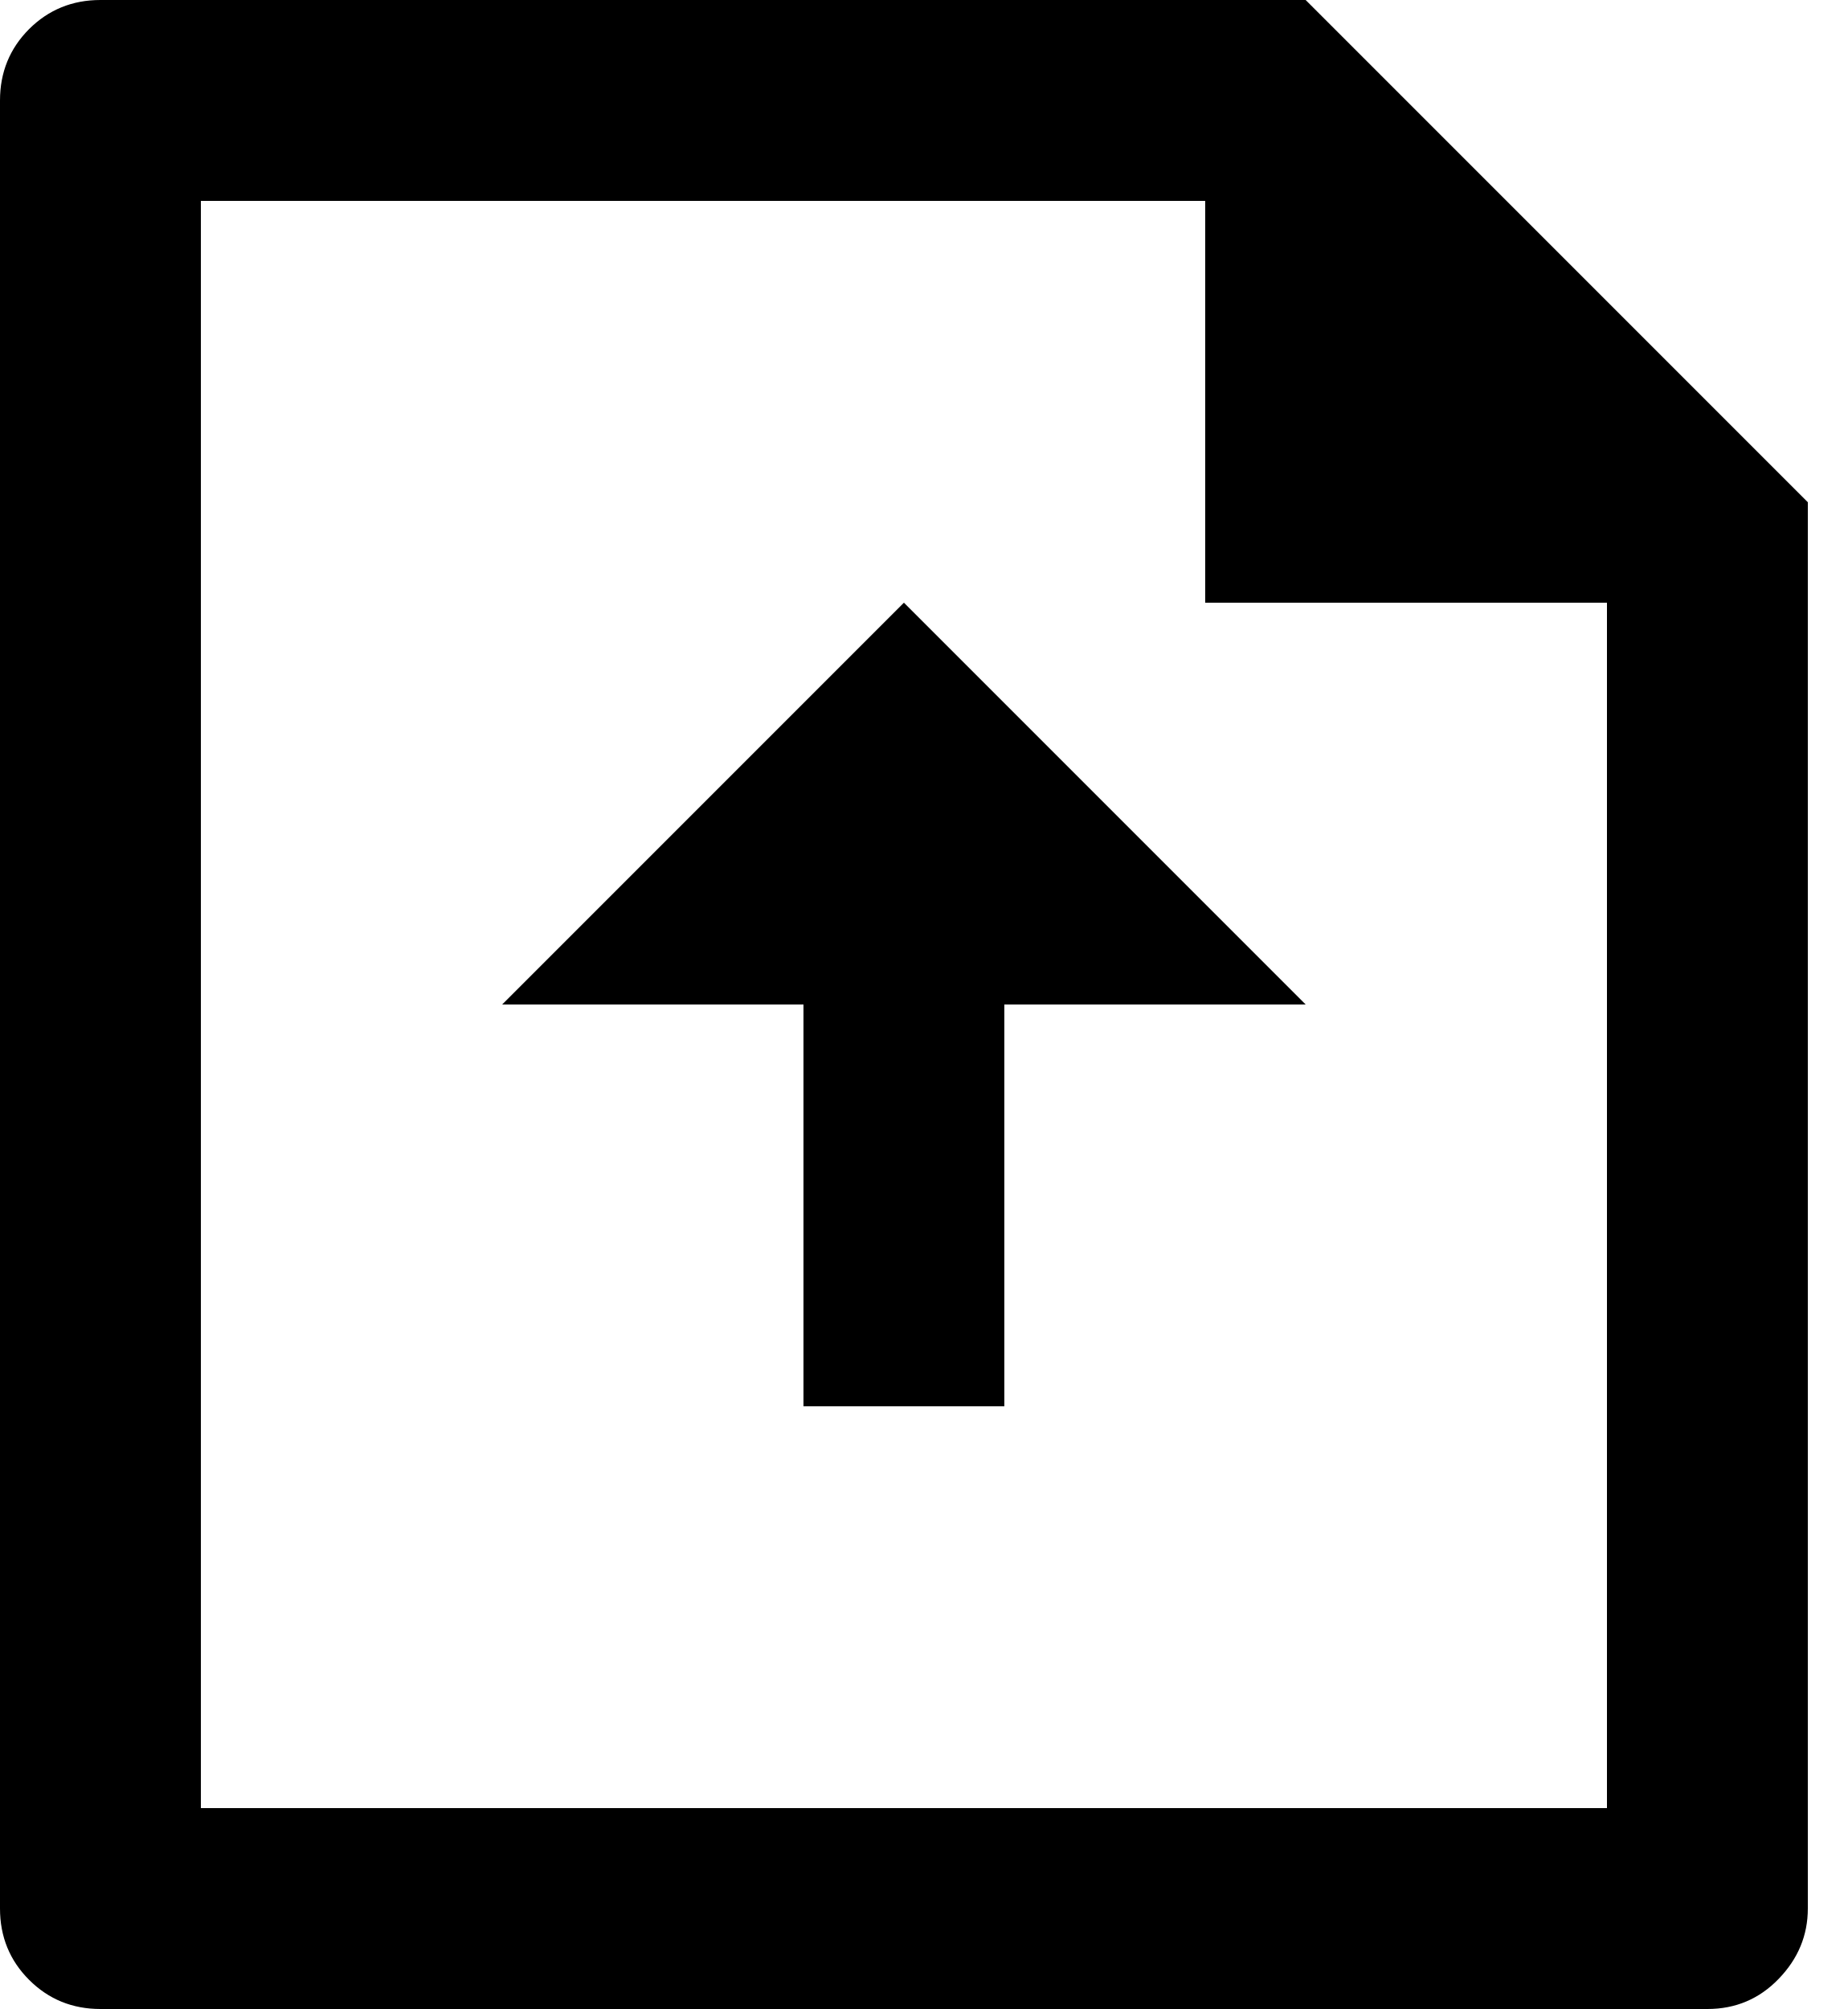
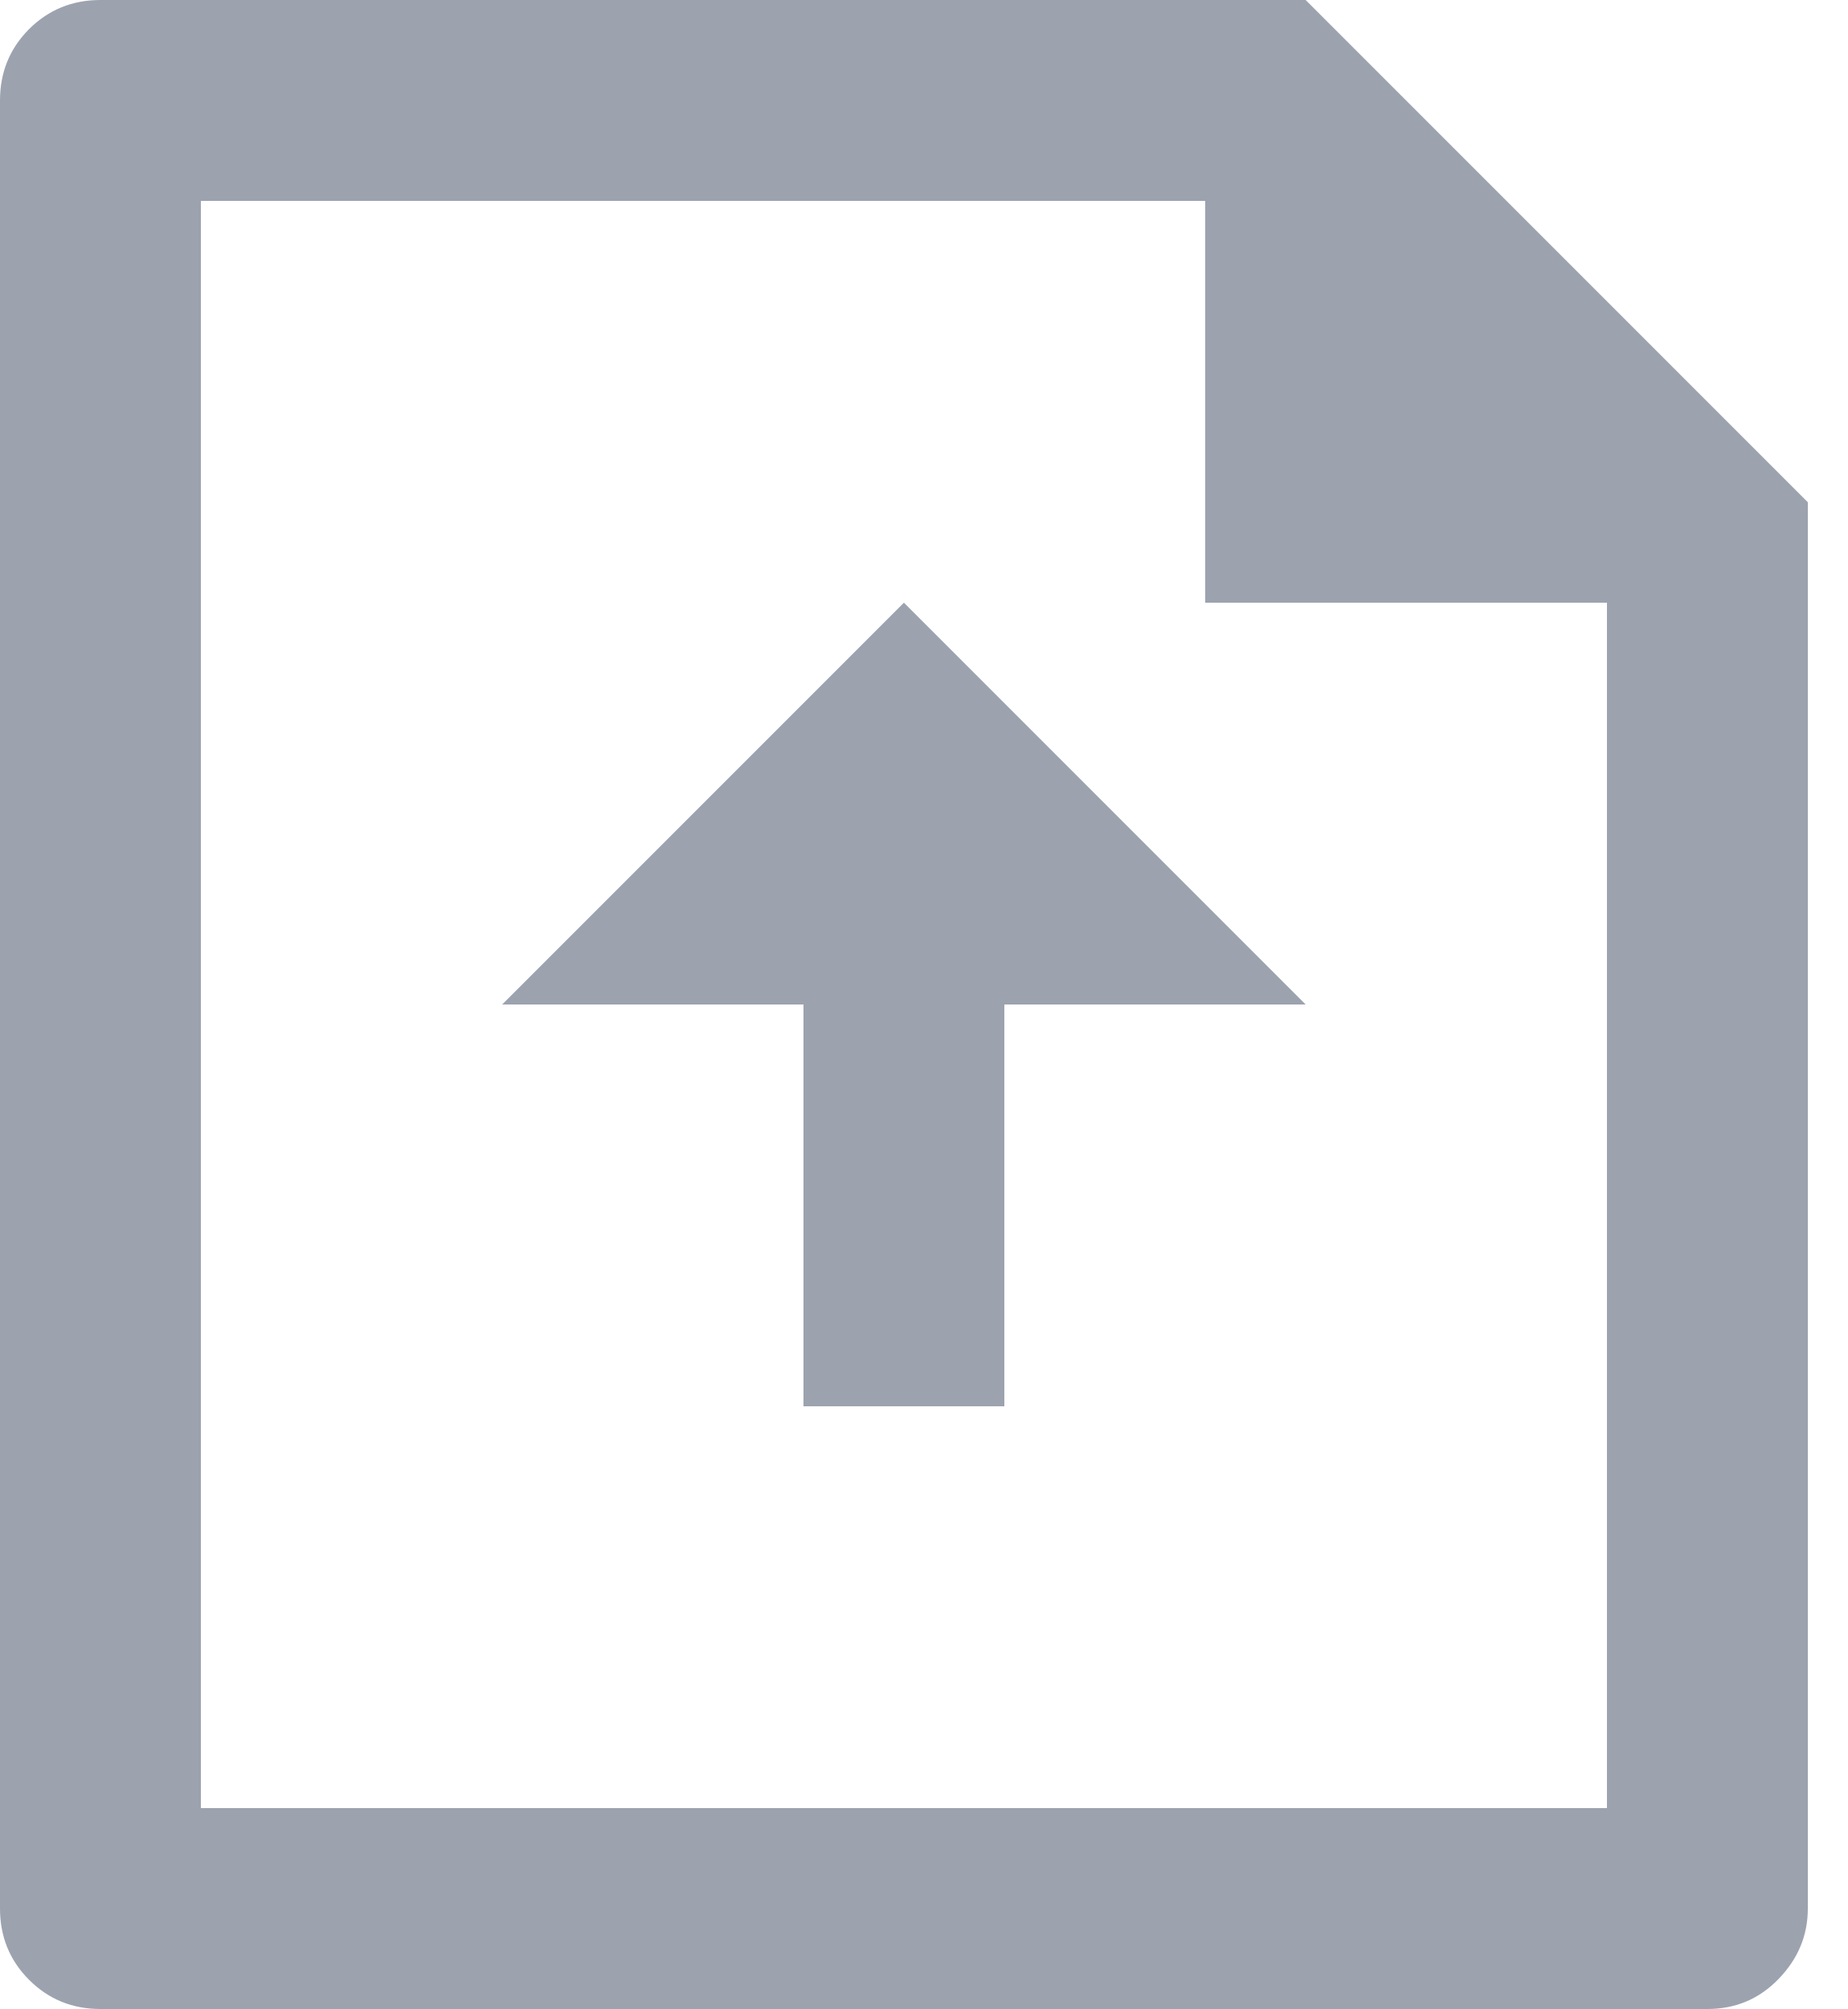
<svg xmlns="http://www.w3.org/2000/svg" width="23" height="25" viewBox="0 0 23 25" fill="none">
-   <path d="M15 2.5H2.5V22.5H20V7.5H15V2.5ZM0 1.25C0 0.9 0.121 0.604 0.362 0.362C0.604 0.121 0.9 0 1.25 0H16.25L22.5 6.25V23.75C22.5 24.083 22.379 24.375 22.137 24.625C21.896 24.875 21.6 25 21.25 25H1.25C0.9 25 0.604 24.879 0.362 24.637C0.121 24.396 0 24.1 0 23.75V1.25ZM12.5 12.5V17.5H10V12.5H6.25L11.25 7.5L16.25 12.5H12.5Z" fill="currentColor" />
+   <path d="M15 2.5H2.5V22.5H20V7.5H15V2.5ZM0 1.25C0 0.9 0.121 0.604 0.362 0.362C0.604 0.121 0.9 0 1.25 0H16.25L22.5 6.25V23.75C22.5 24.083 22.379 24.375 22.137 24.625C21.896 24.875 21.6 25 21.25 25H1.25C0.9 25 0.604 24.879 0.362 24.637C0.121 24.396 0 24.1 0 23.75V1.25ZM12.5 12.5V17.5H10V12.5H6.25L11.25 7.5L16.25 12.5H12.5Z" fill="#9CA3AF" />
</svg>
